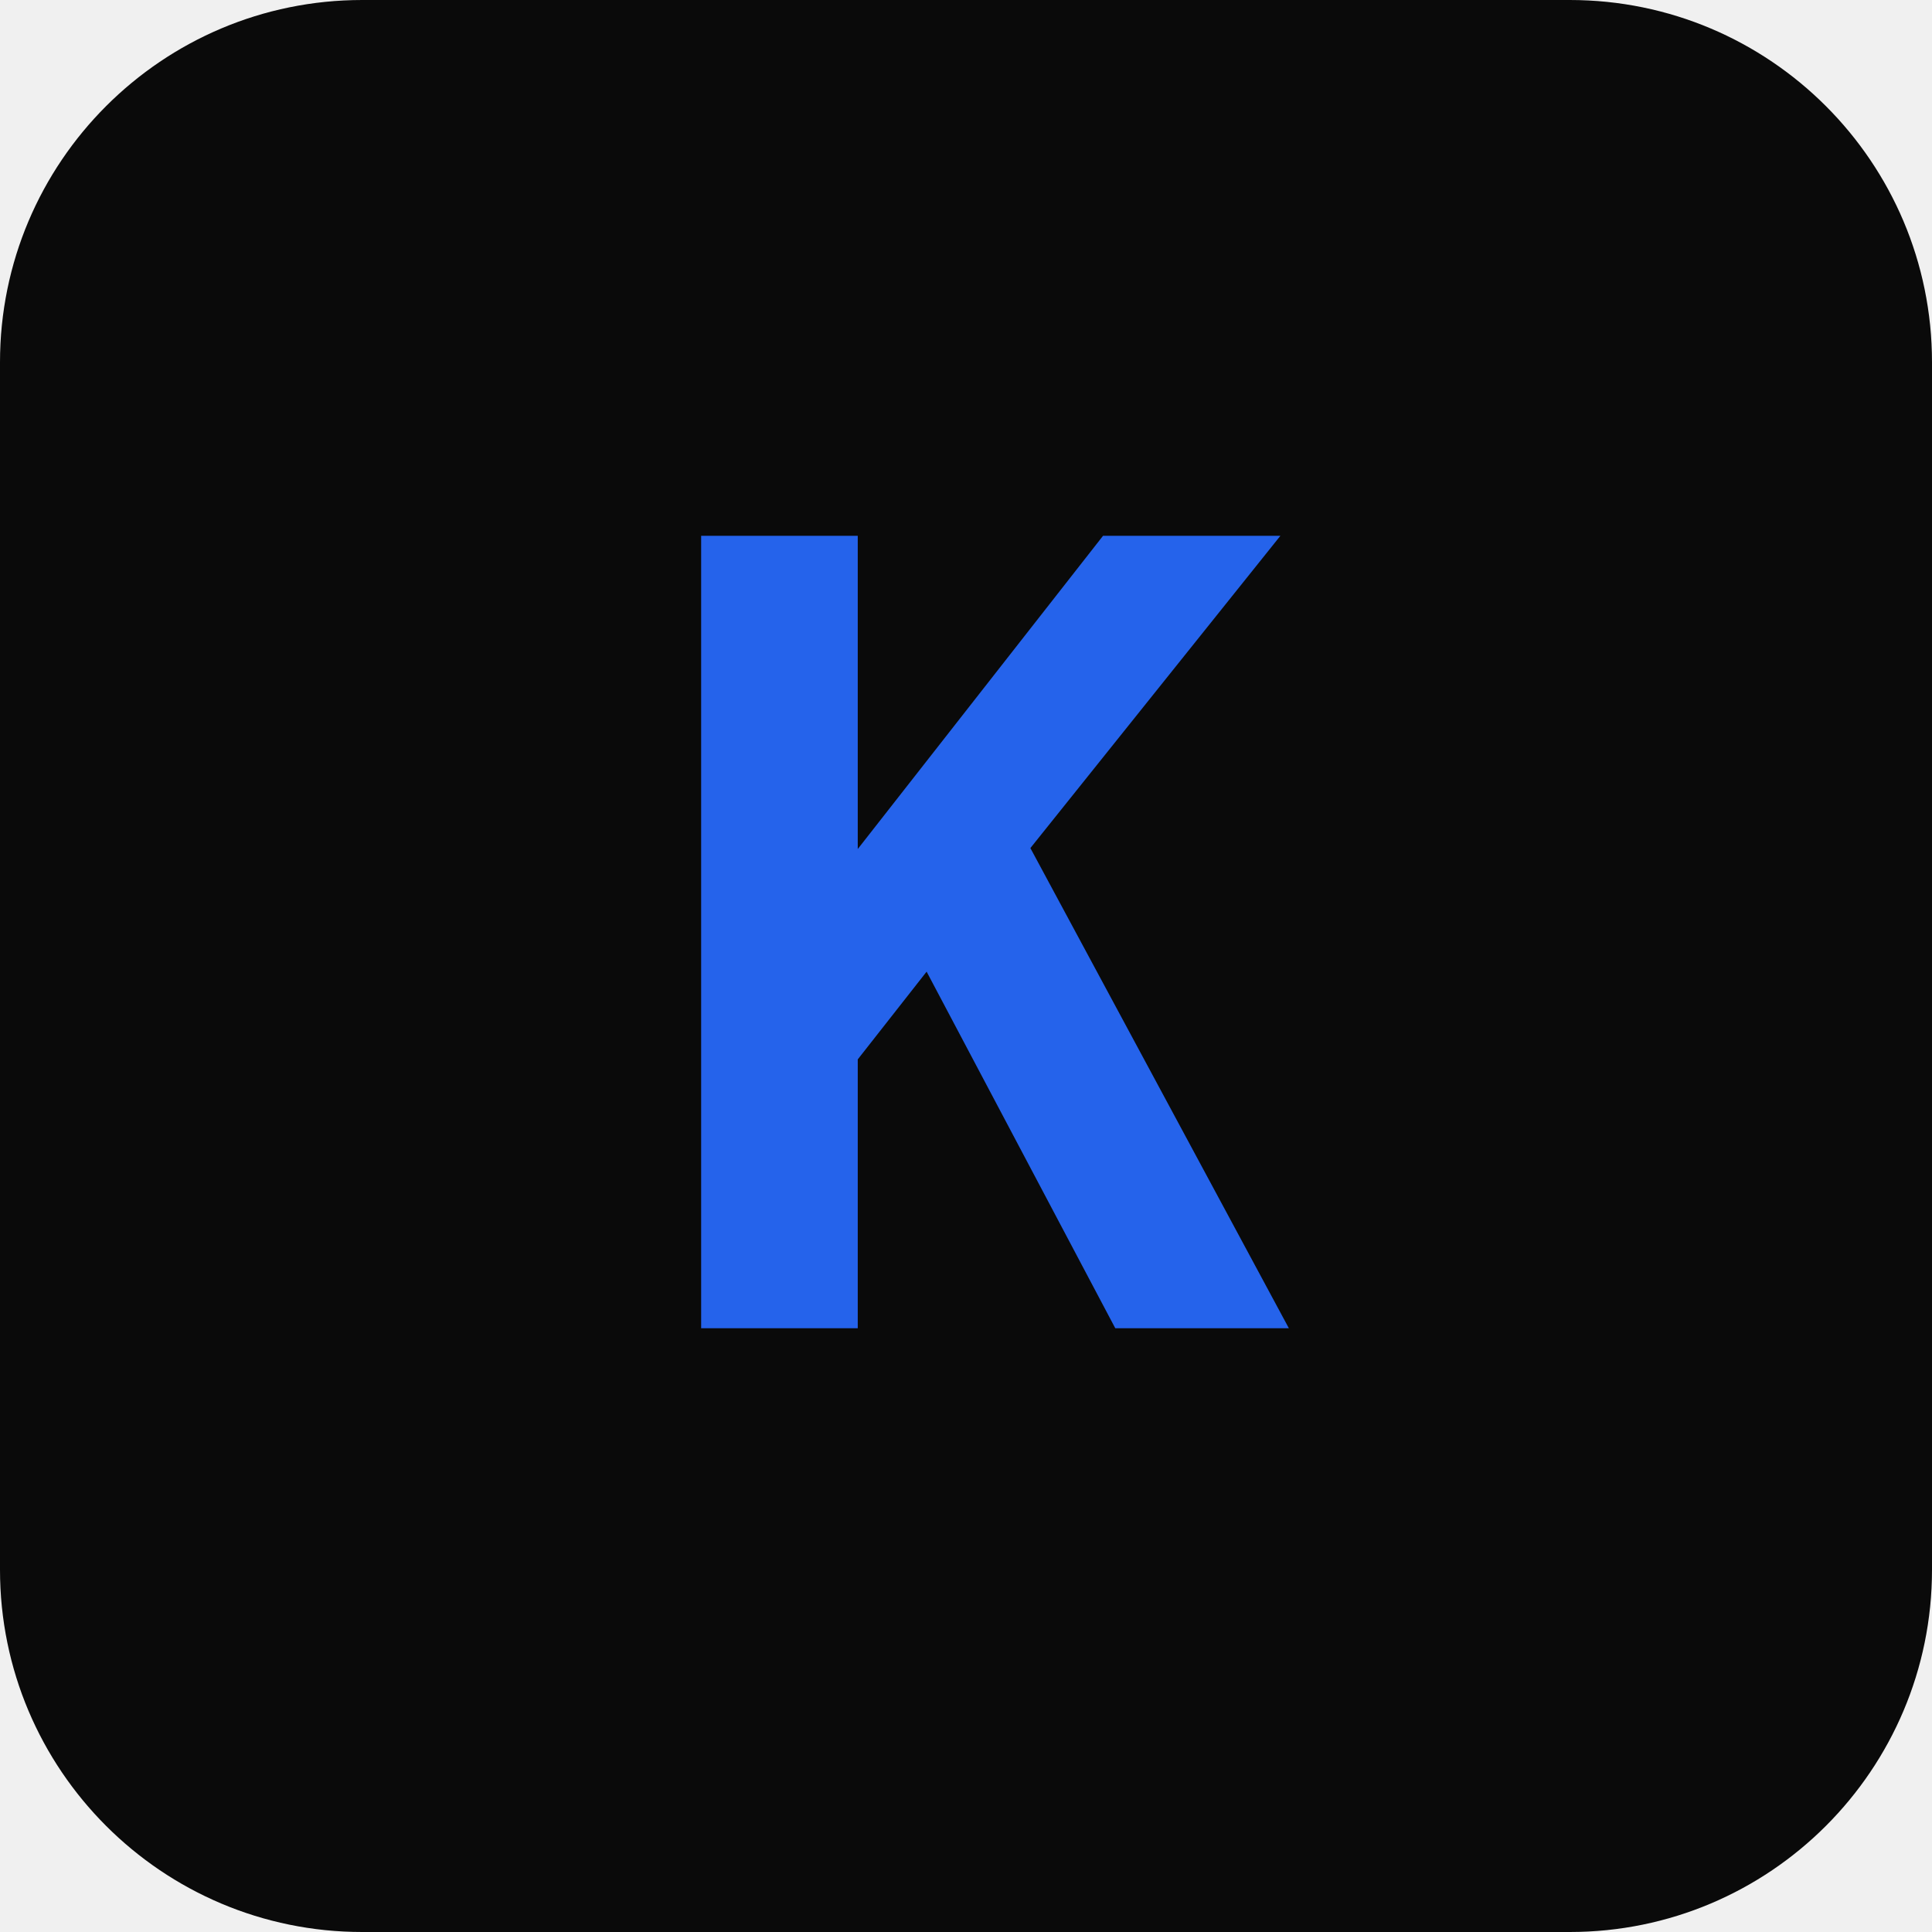
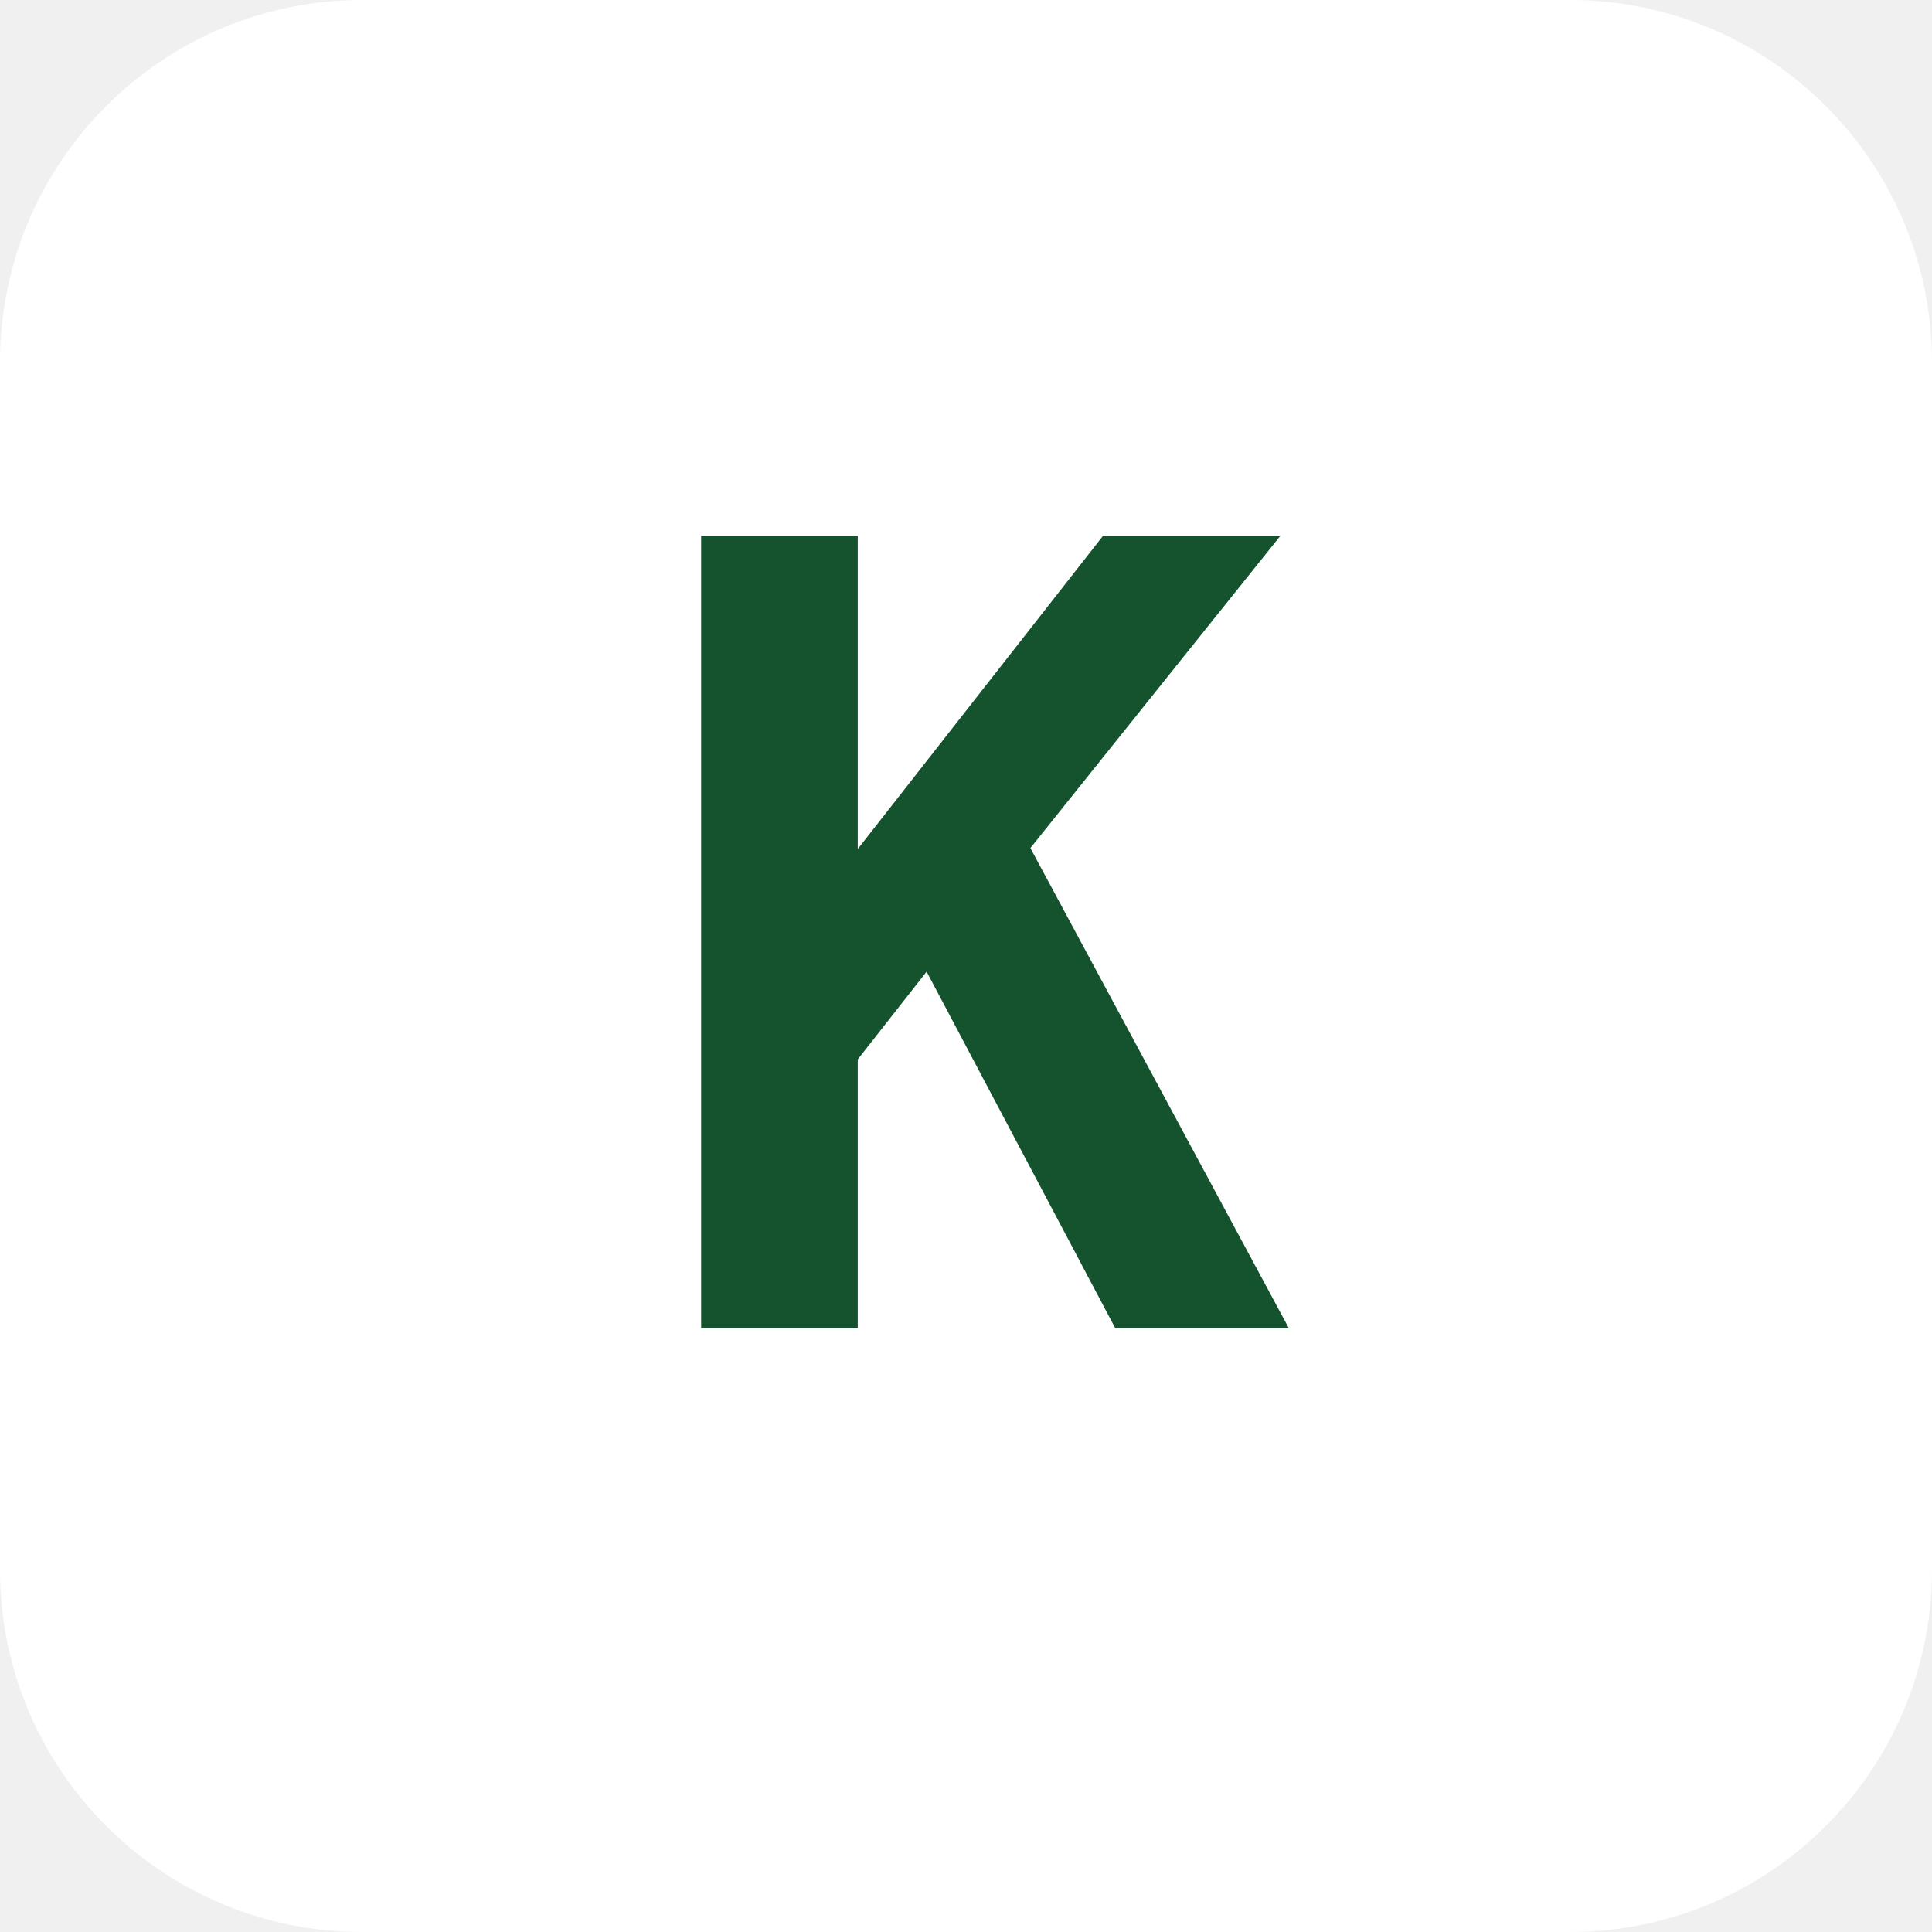
<svg xmlns="http://www.w3.org/2000/svg" viewBox="0 0 32 32">
-   <rect width="32" height="32" rx="6" fill="#0A0A0A" />
-   <text x="16" y="22" font-family="monospace" font-size="18" font-weight="bold" fill="#2563EB" text-anchor="middle">K</text>
+   <rect width="32" height="32" rx="6" fill="#FFFFFF" />
+   <text x="16" y="22" font-family="monospace" font-size="18" font-weight="bold" fill="#14532D" text-anchor="middle">K</text>
</svg>
